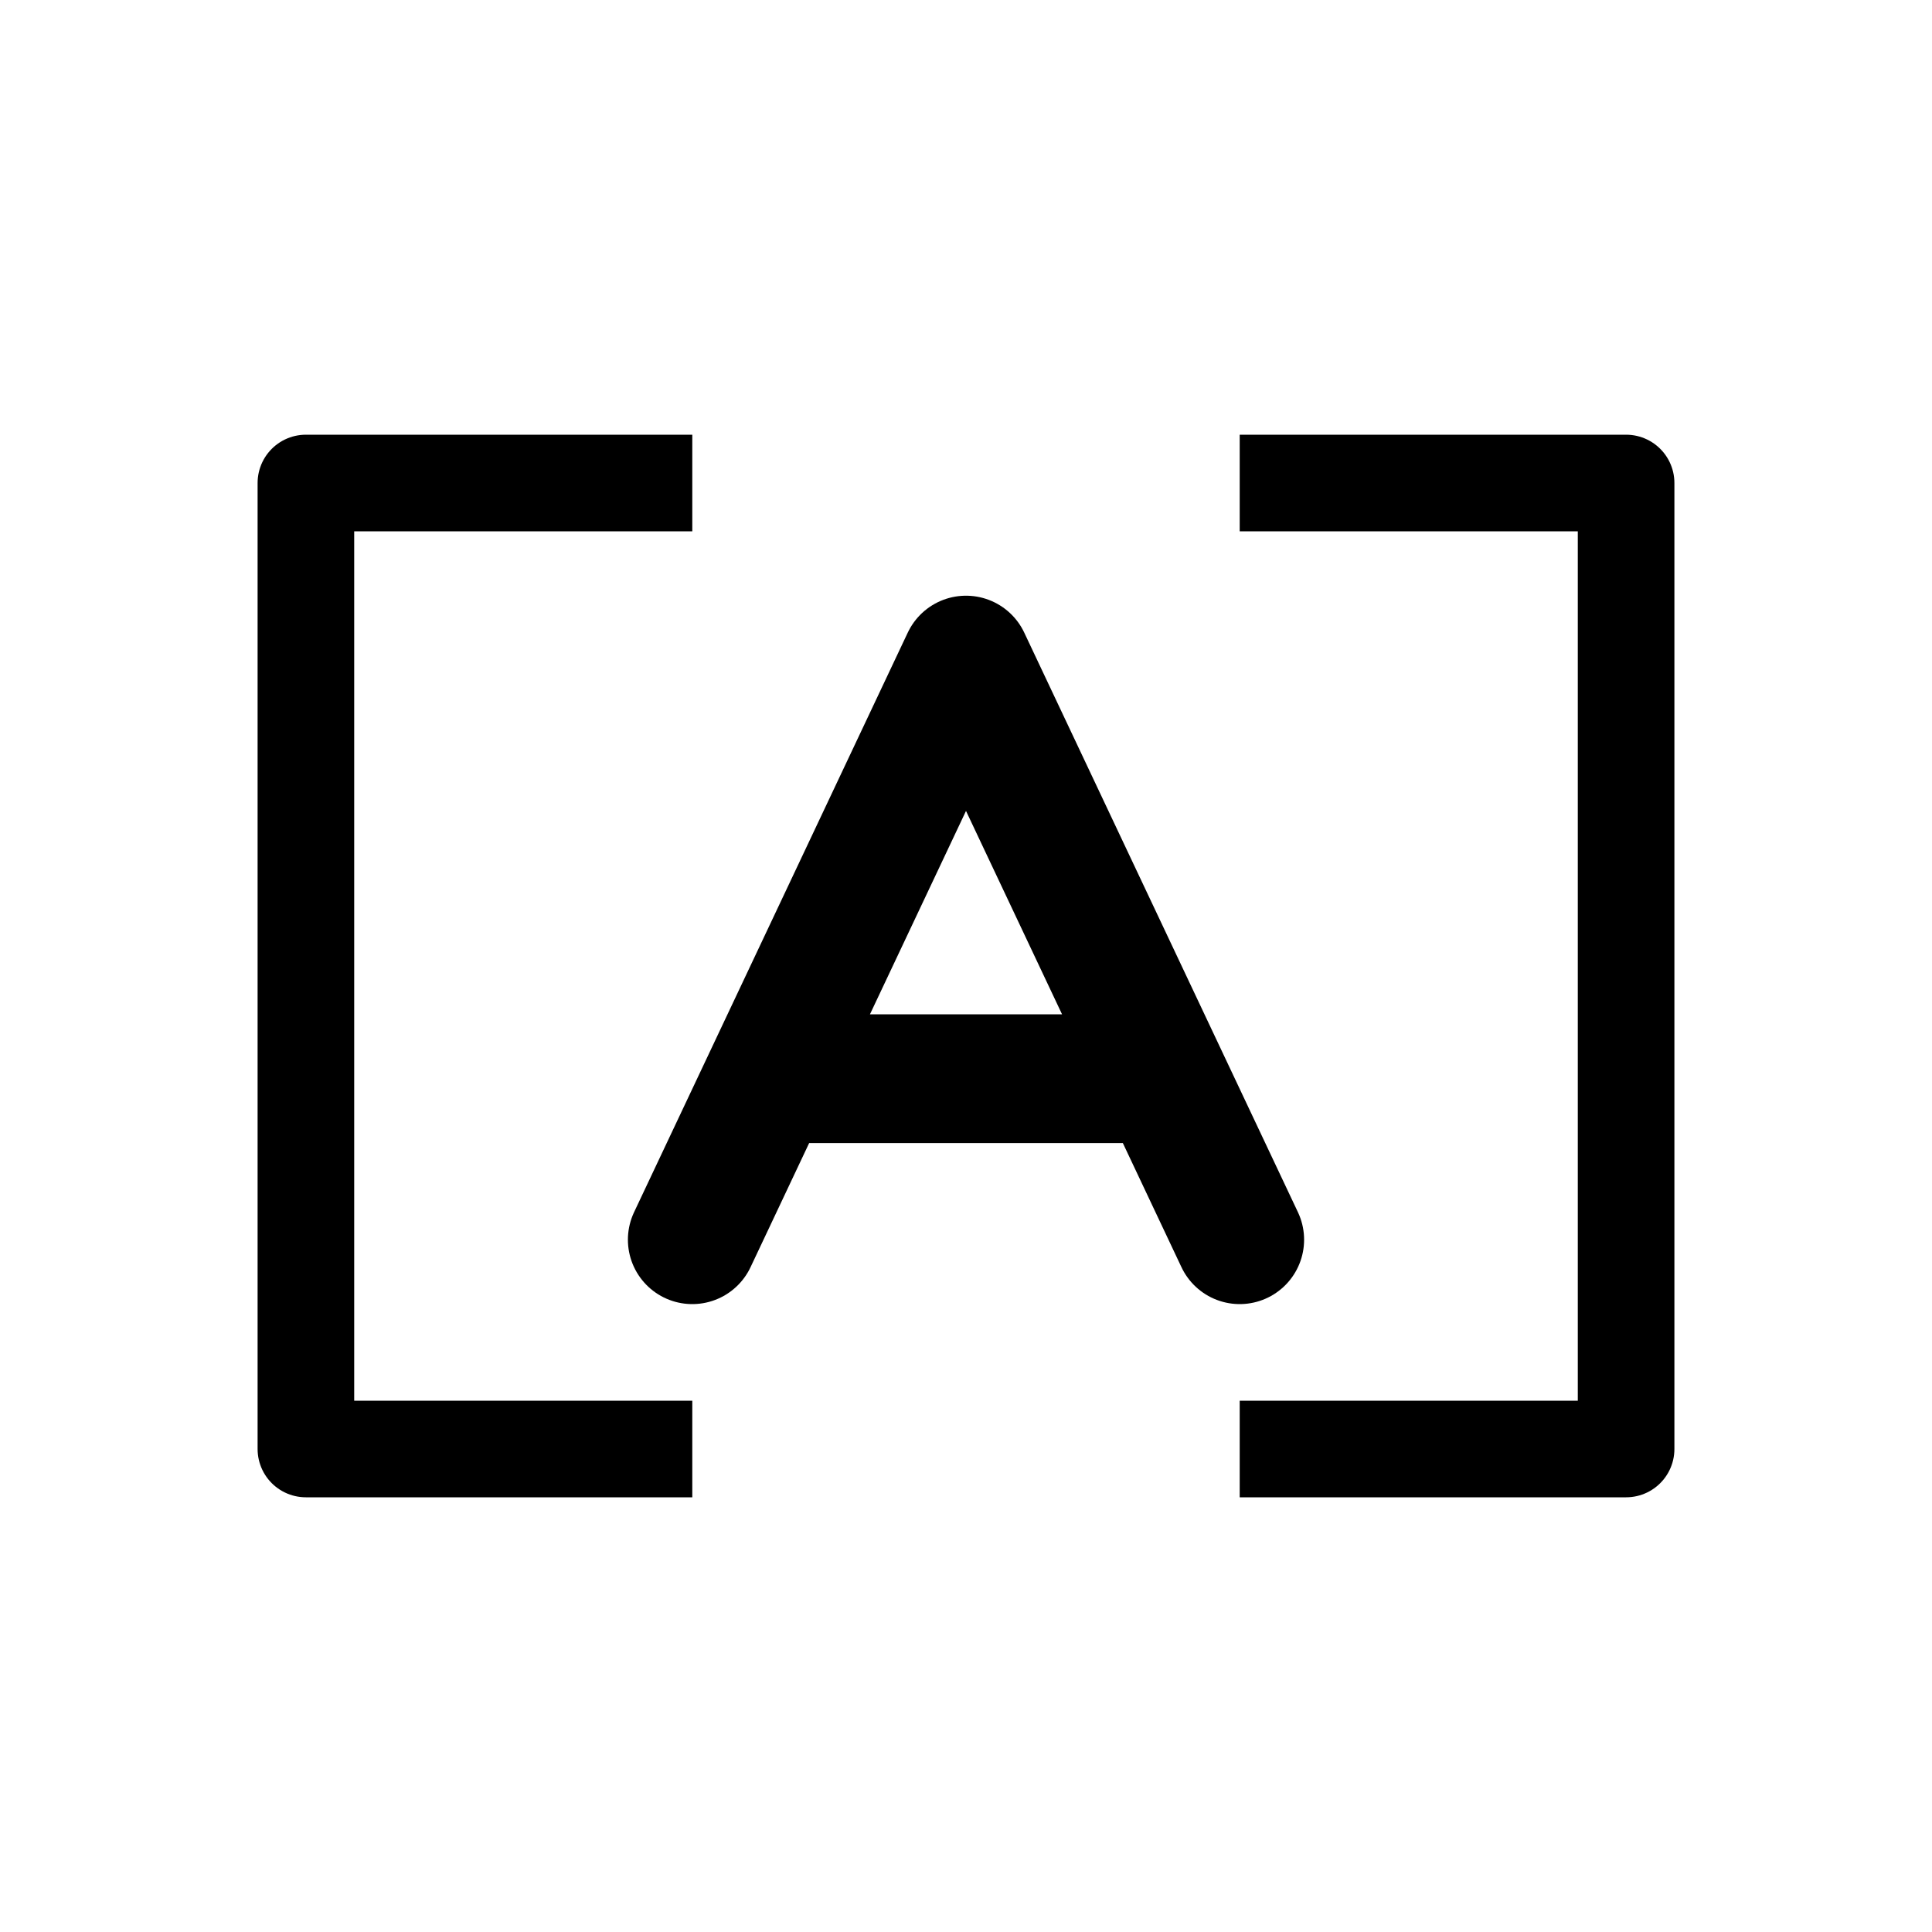
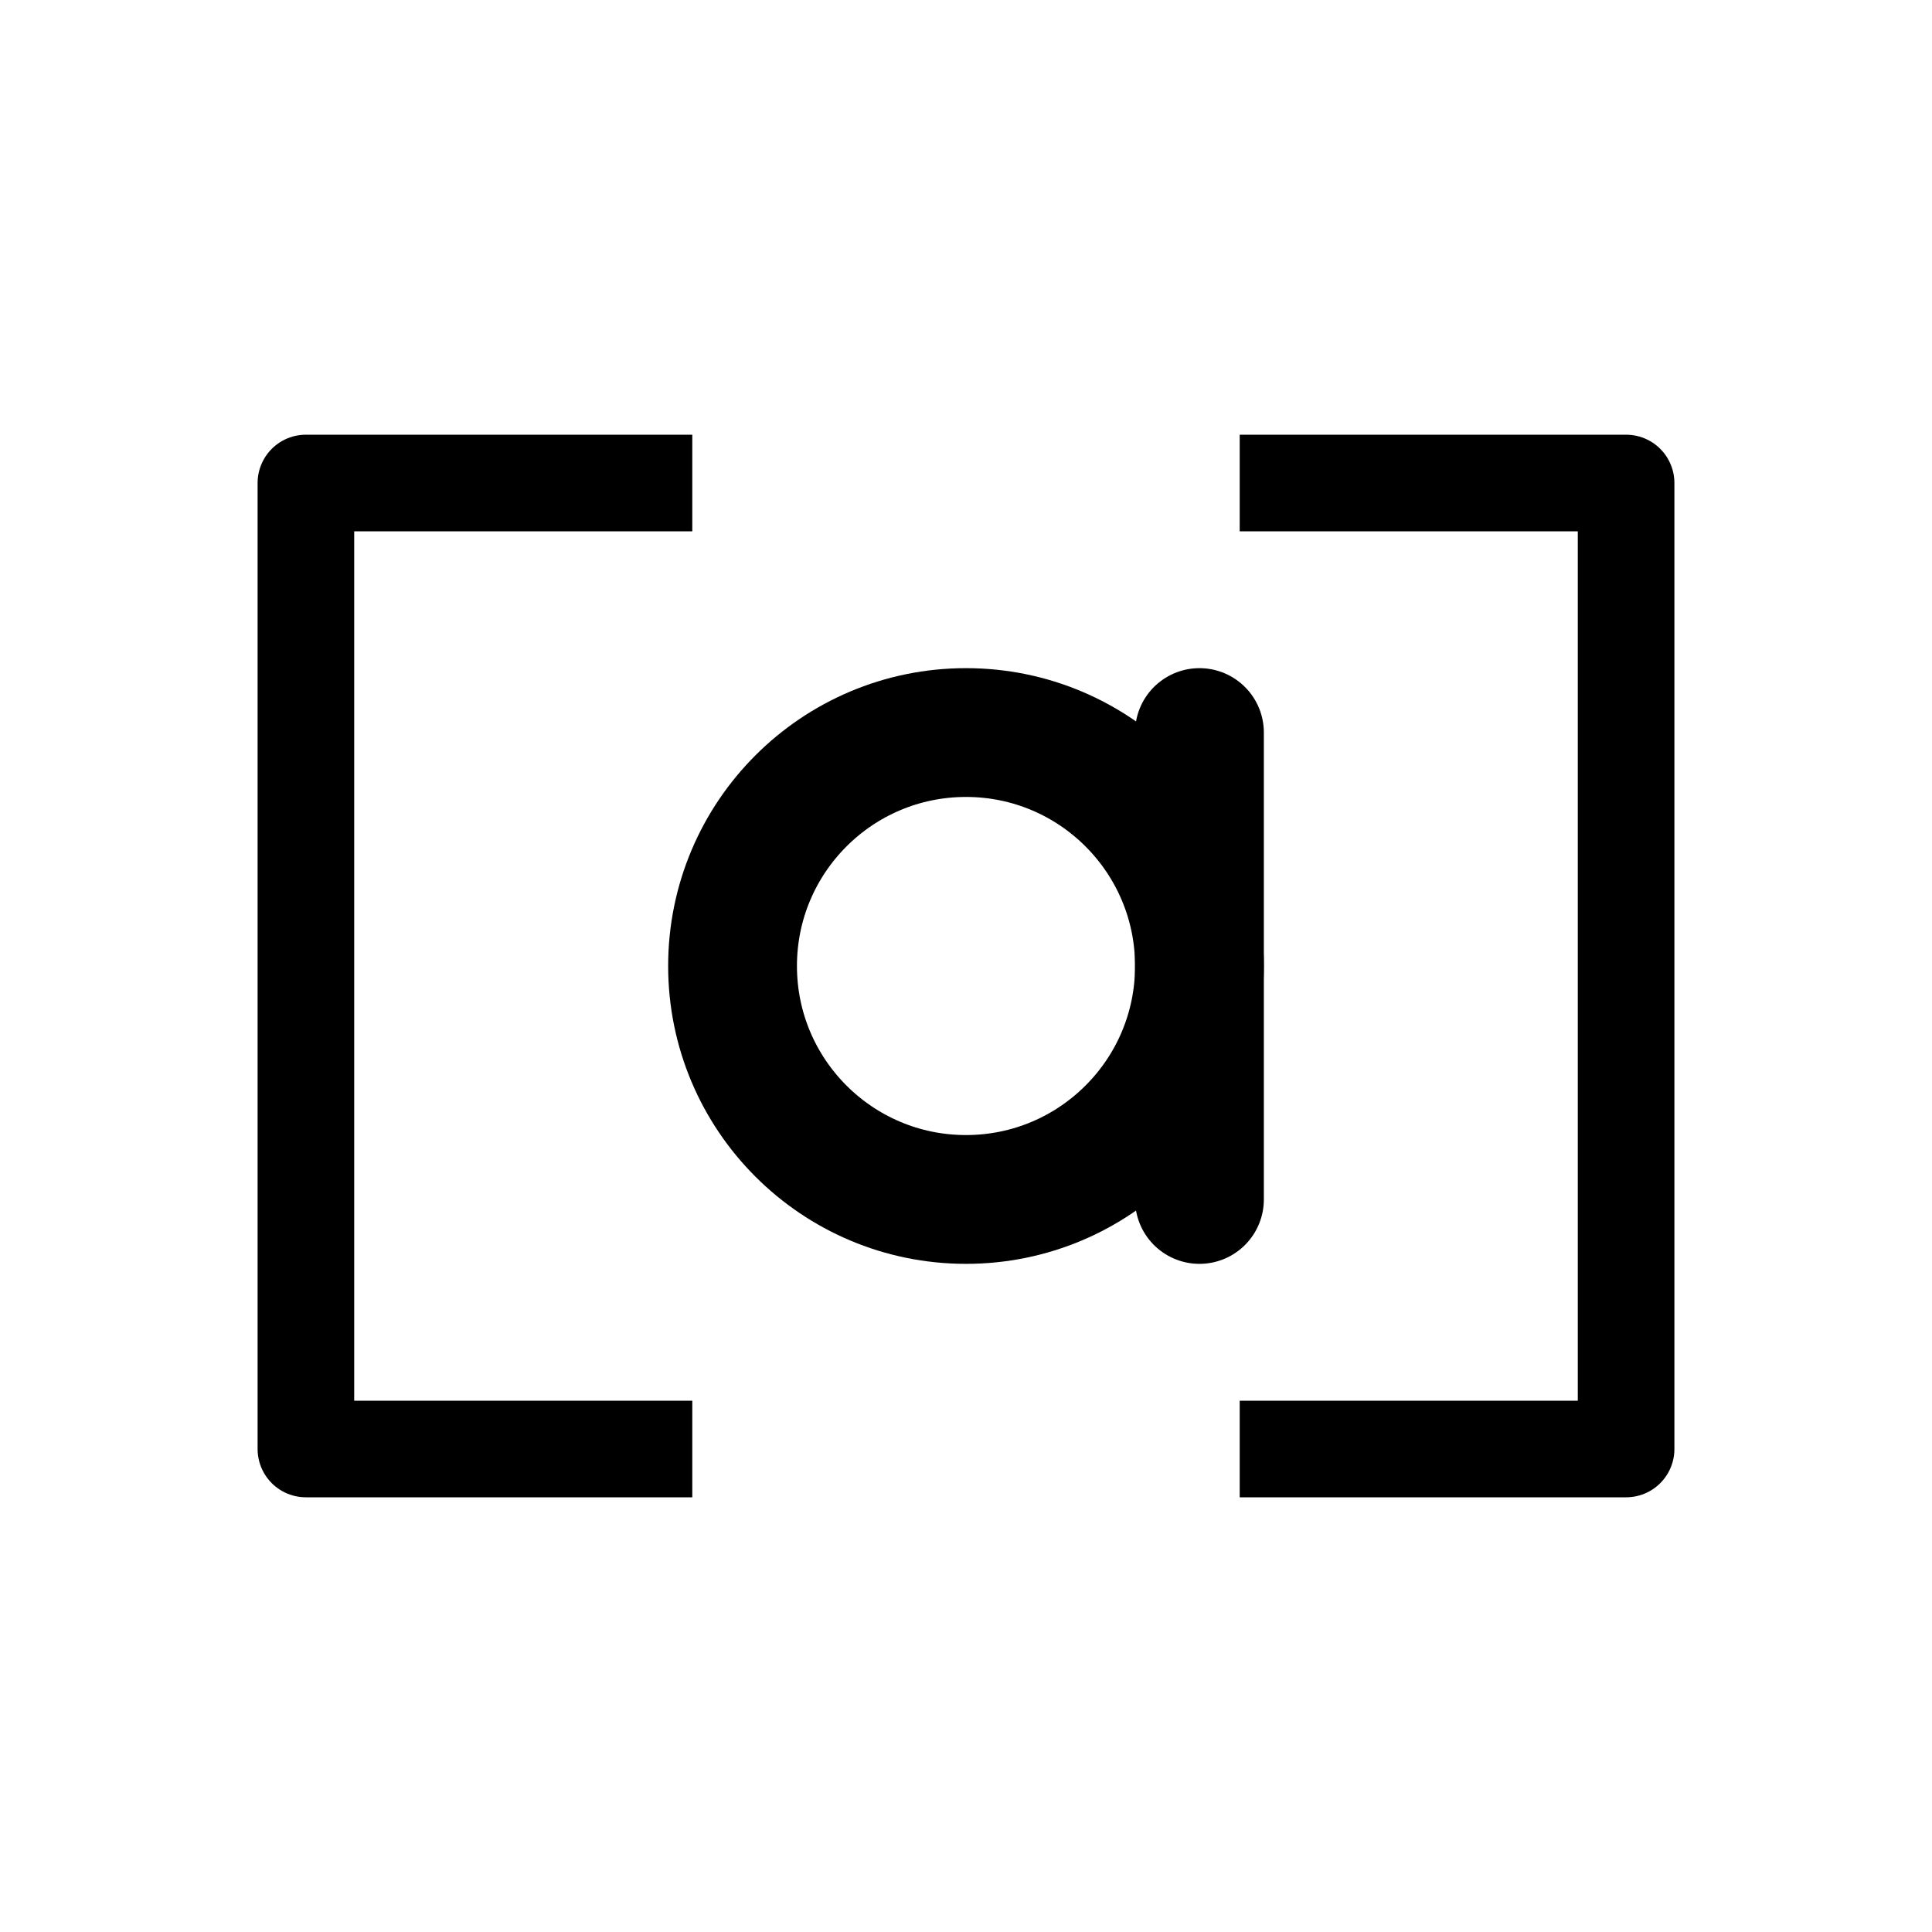
<svg xmlns="http://www.w3.org/2000/svg" viewBox="0 0 24 24">
  <path d="M8.6 6H3.8v12h4.8M15.4 6h4.8v12h-4.8" fill="none" stroke="currentColor" stroke-width="1.2" stroke-linejoin="round" />
-   <path d="M8.6 15.4 12 8.2l3.4 7.2M9.9 13.4h4.2" fill="none" stroke="currentColor" stroke-width="1.6" stroke-linecap="round" stroke-linejoin="round" />
+   <circle cx="12" cy="12" r="2.9" fill="none" stroke="currentColor" stroke-width="1.6" />
+   <path d="M14.9 9.1v5.8" fill="none" stroke="currentColor" stroke-width="1.6" stroke-linecap="round" />
</svg>
